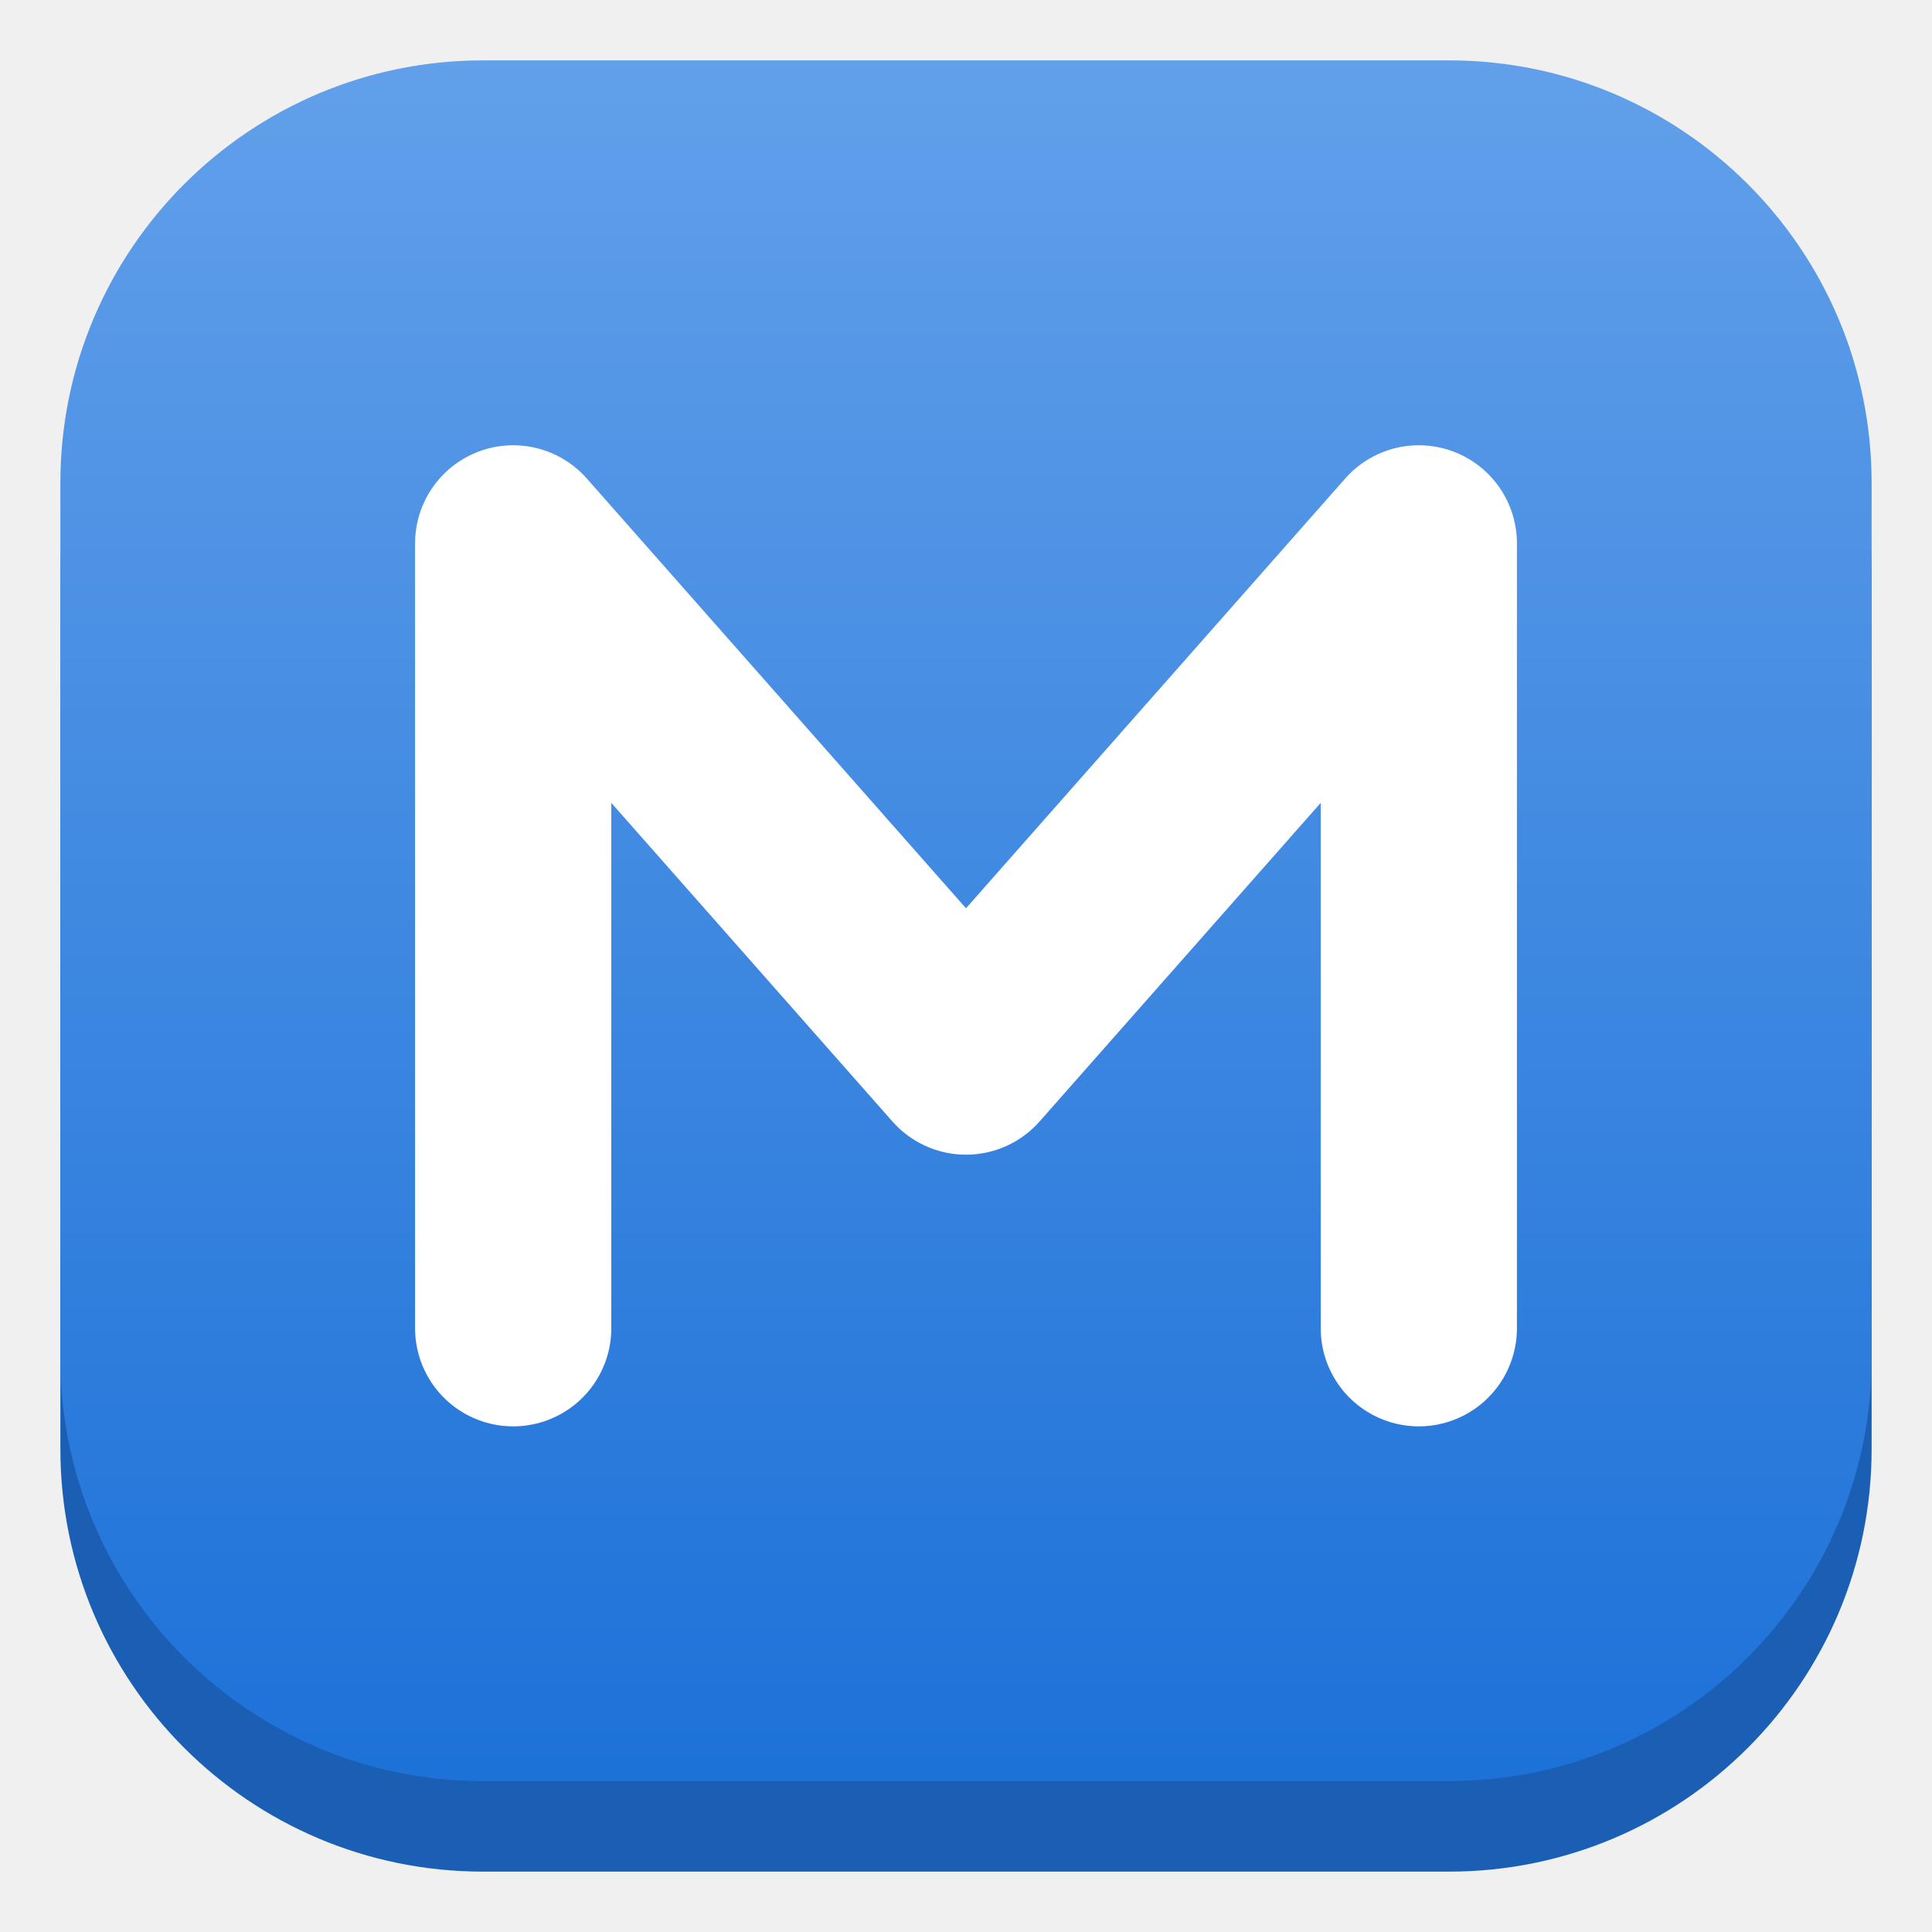
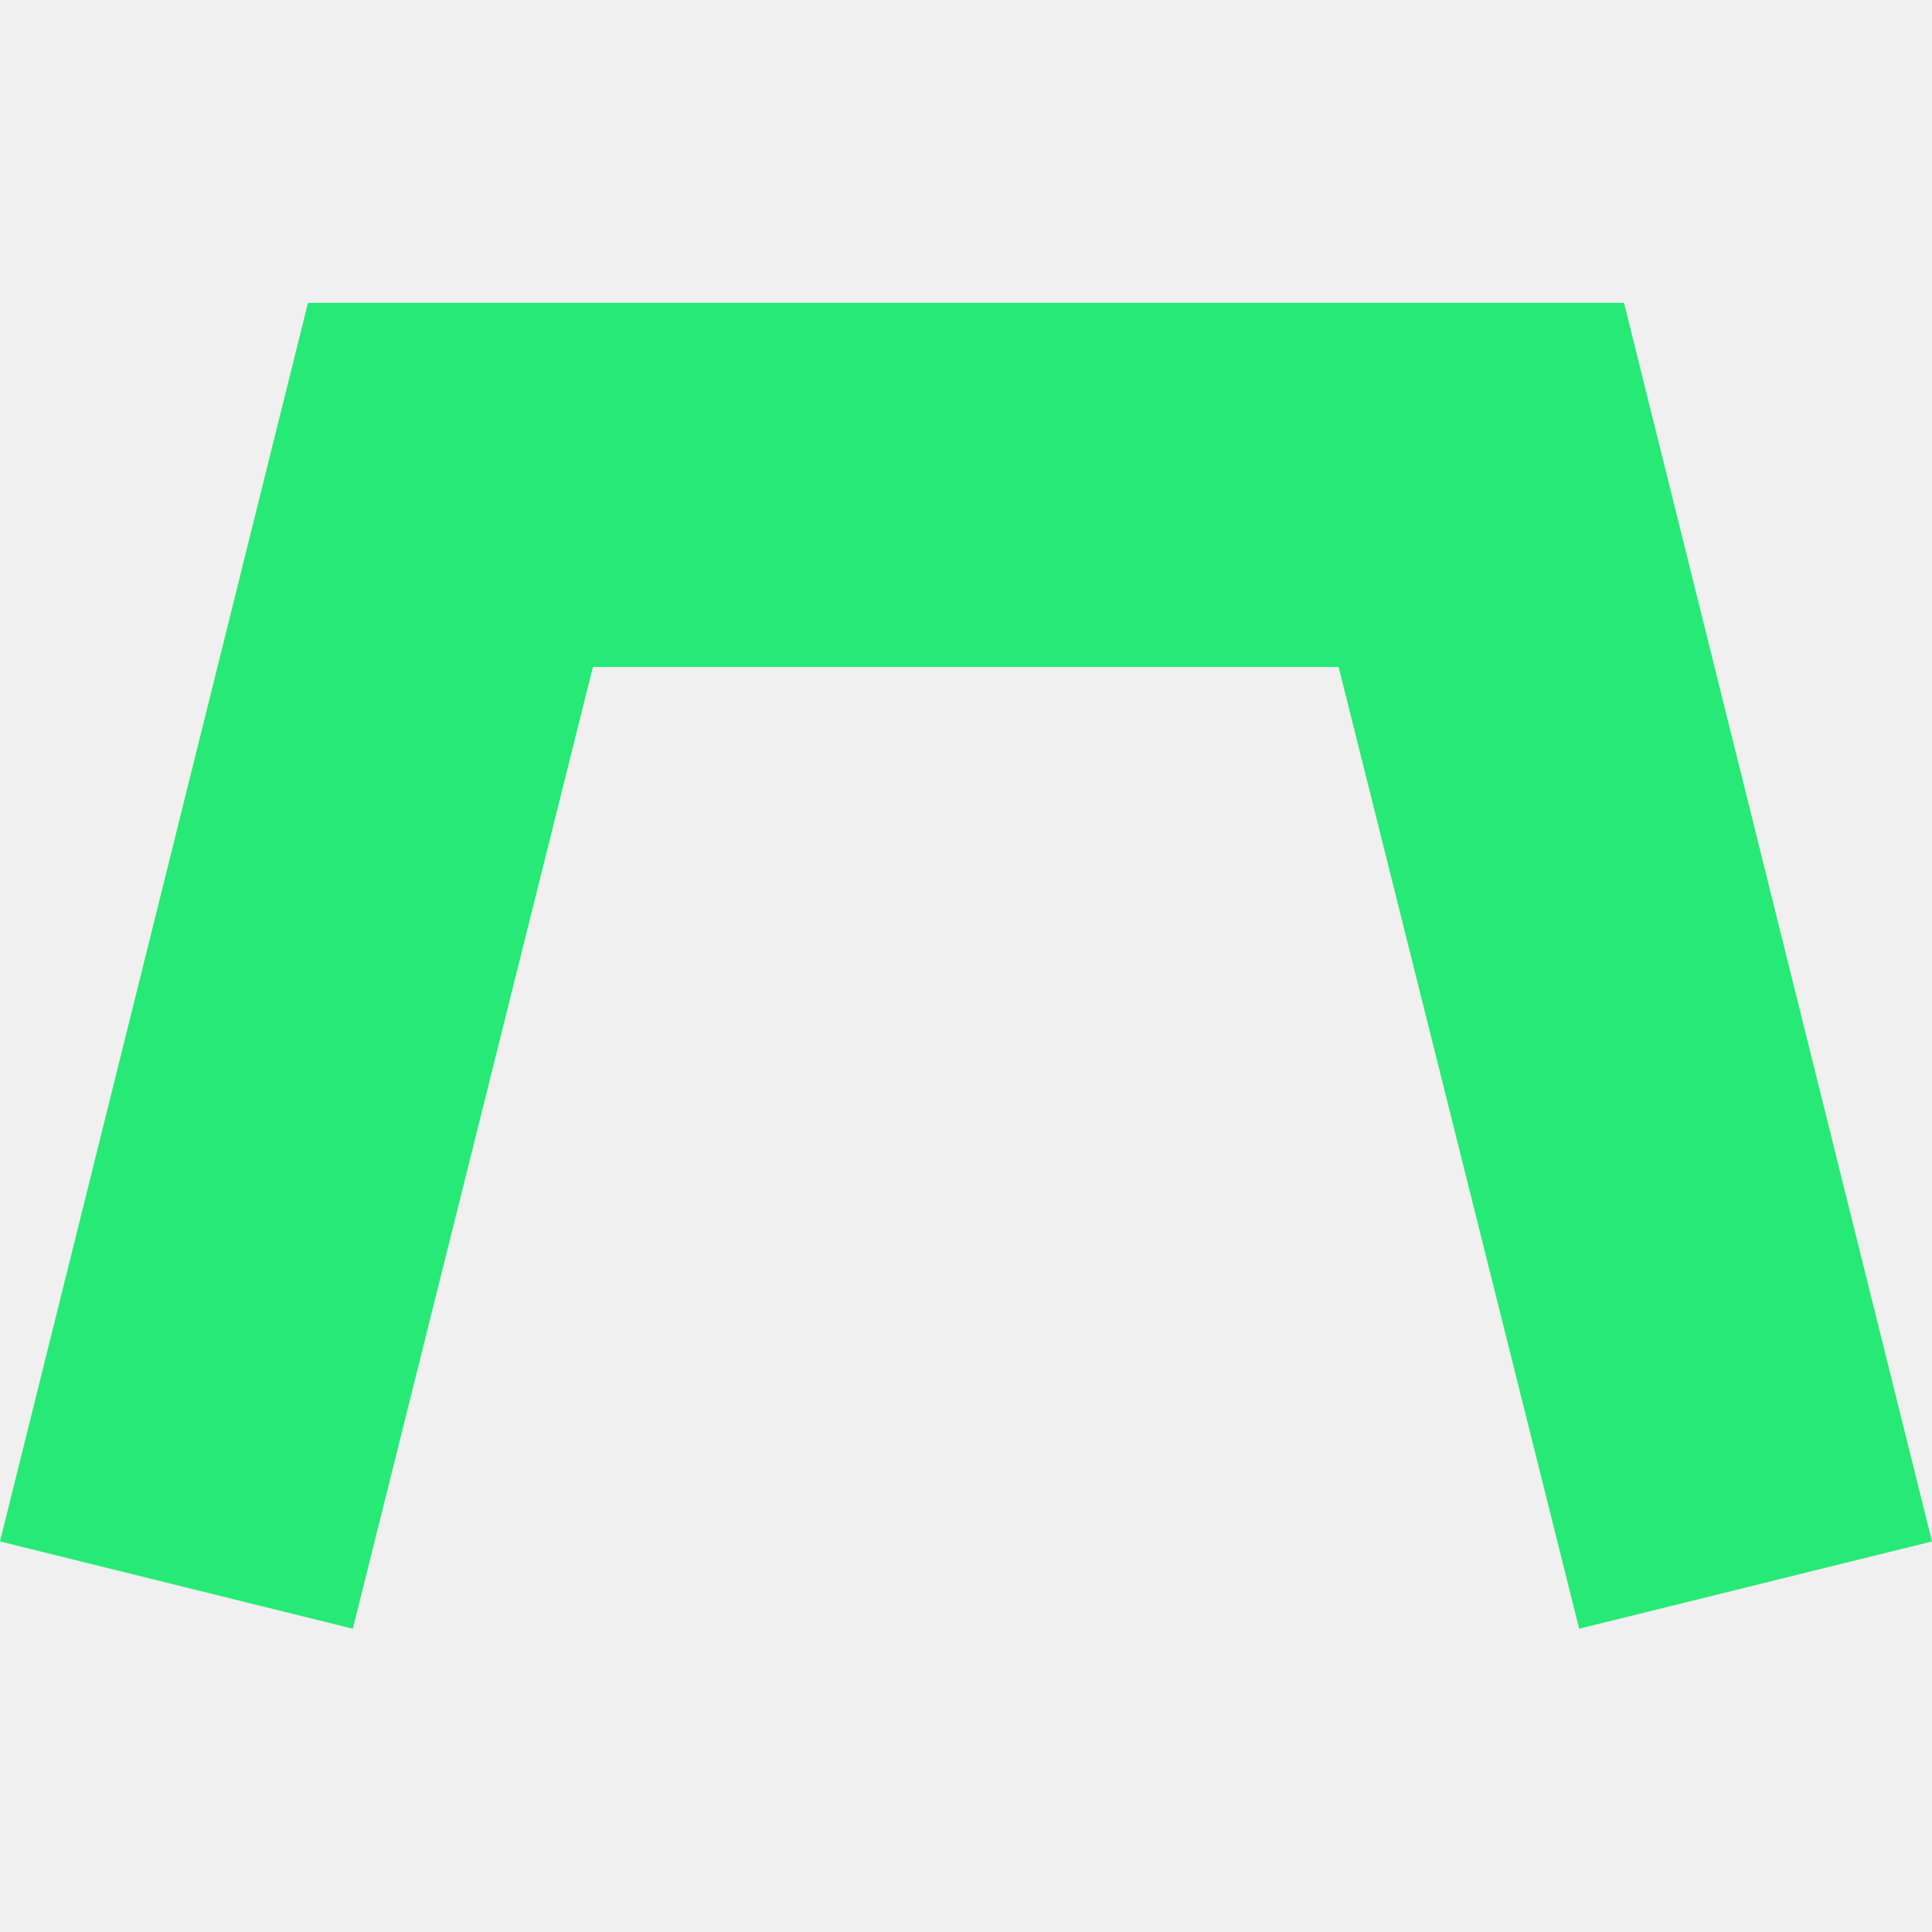
- <svg xmlns="http://www.w3.org/2000/svg" width="128" height="128" viewBox="-4 -4 128 128">
-   <defs>
-     <linearGradient id="t" x1="0" y1="0" x2="0" y2="1">
-       <stop offset="0" stop-color="#62a0ea" />
-       <stop offset="1" stop-color="#1c71d8" />
-     </linearGradient>
-   </defs>
-   <g transform="translate(0,0)">
-     <rect x="0" y="6" width="120" height="114" rx="28" fill="#1a5fb4" />
-     <rect x="0" y="0" width="120" height="114" rx="28" fill="url(#t)" />
-     <path d="M30 84 V32 L60 66 L90 32 V84" fill="none" stroke="#fff" stroke-width="13" stroke-linecap="round" stroke-linejoin="round" />
-   </g>
+ <svg xmlns="http://www.w3.org/2000/svg" width="128" height="128" viewBox="0 0 4096 4096">
+   <path d="M653 642 H3443 L4096 3268 L3348 3453 L2838 1414 H1257 L748 3453 L0 3268 Z" fill="#26ea75" />
</svg>
